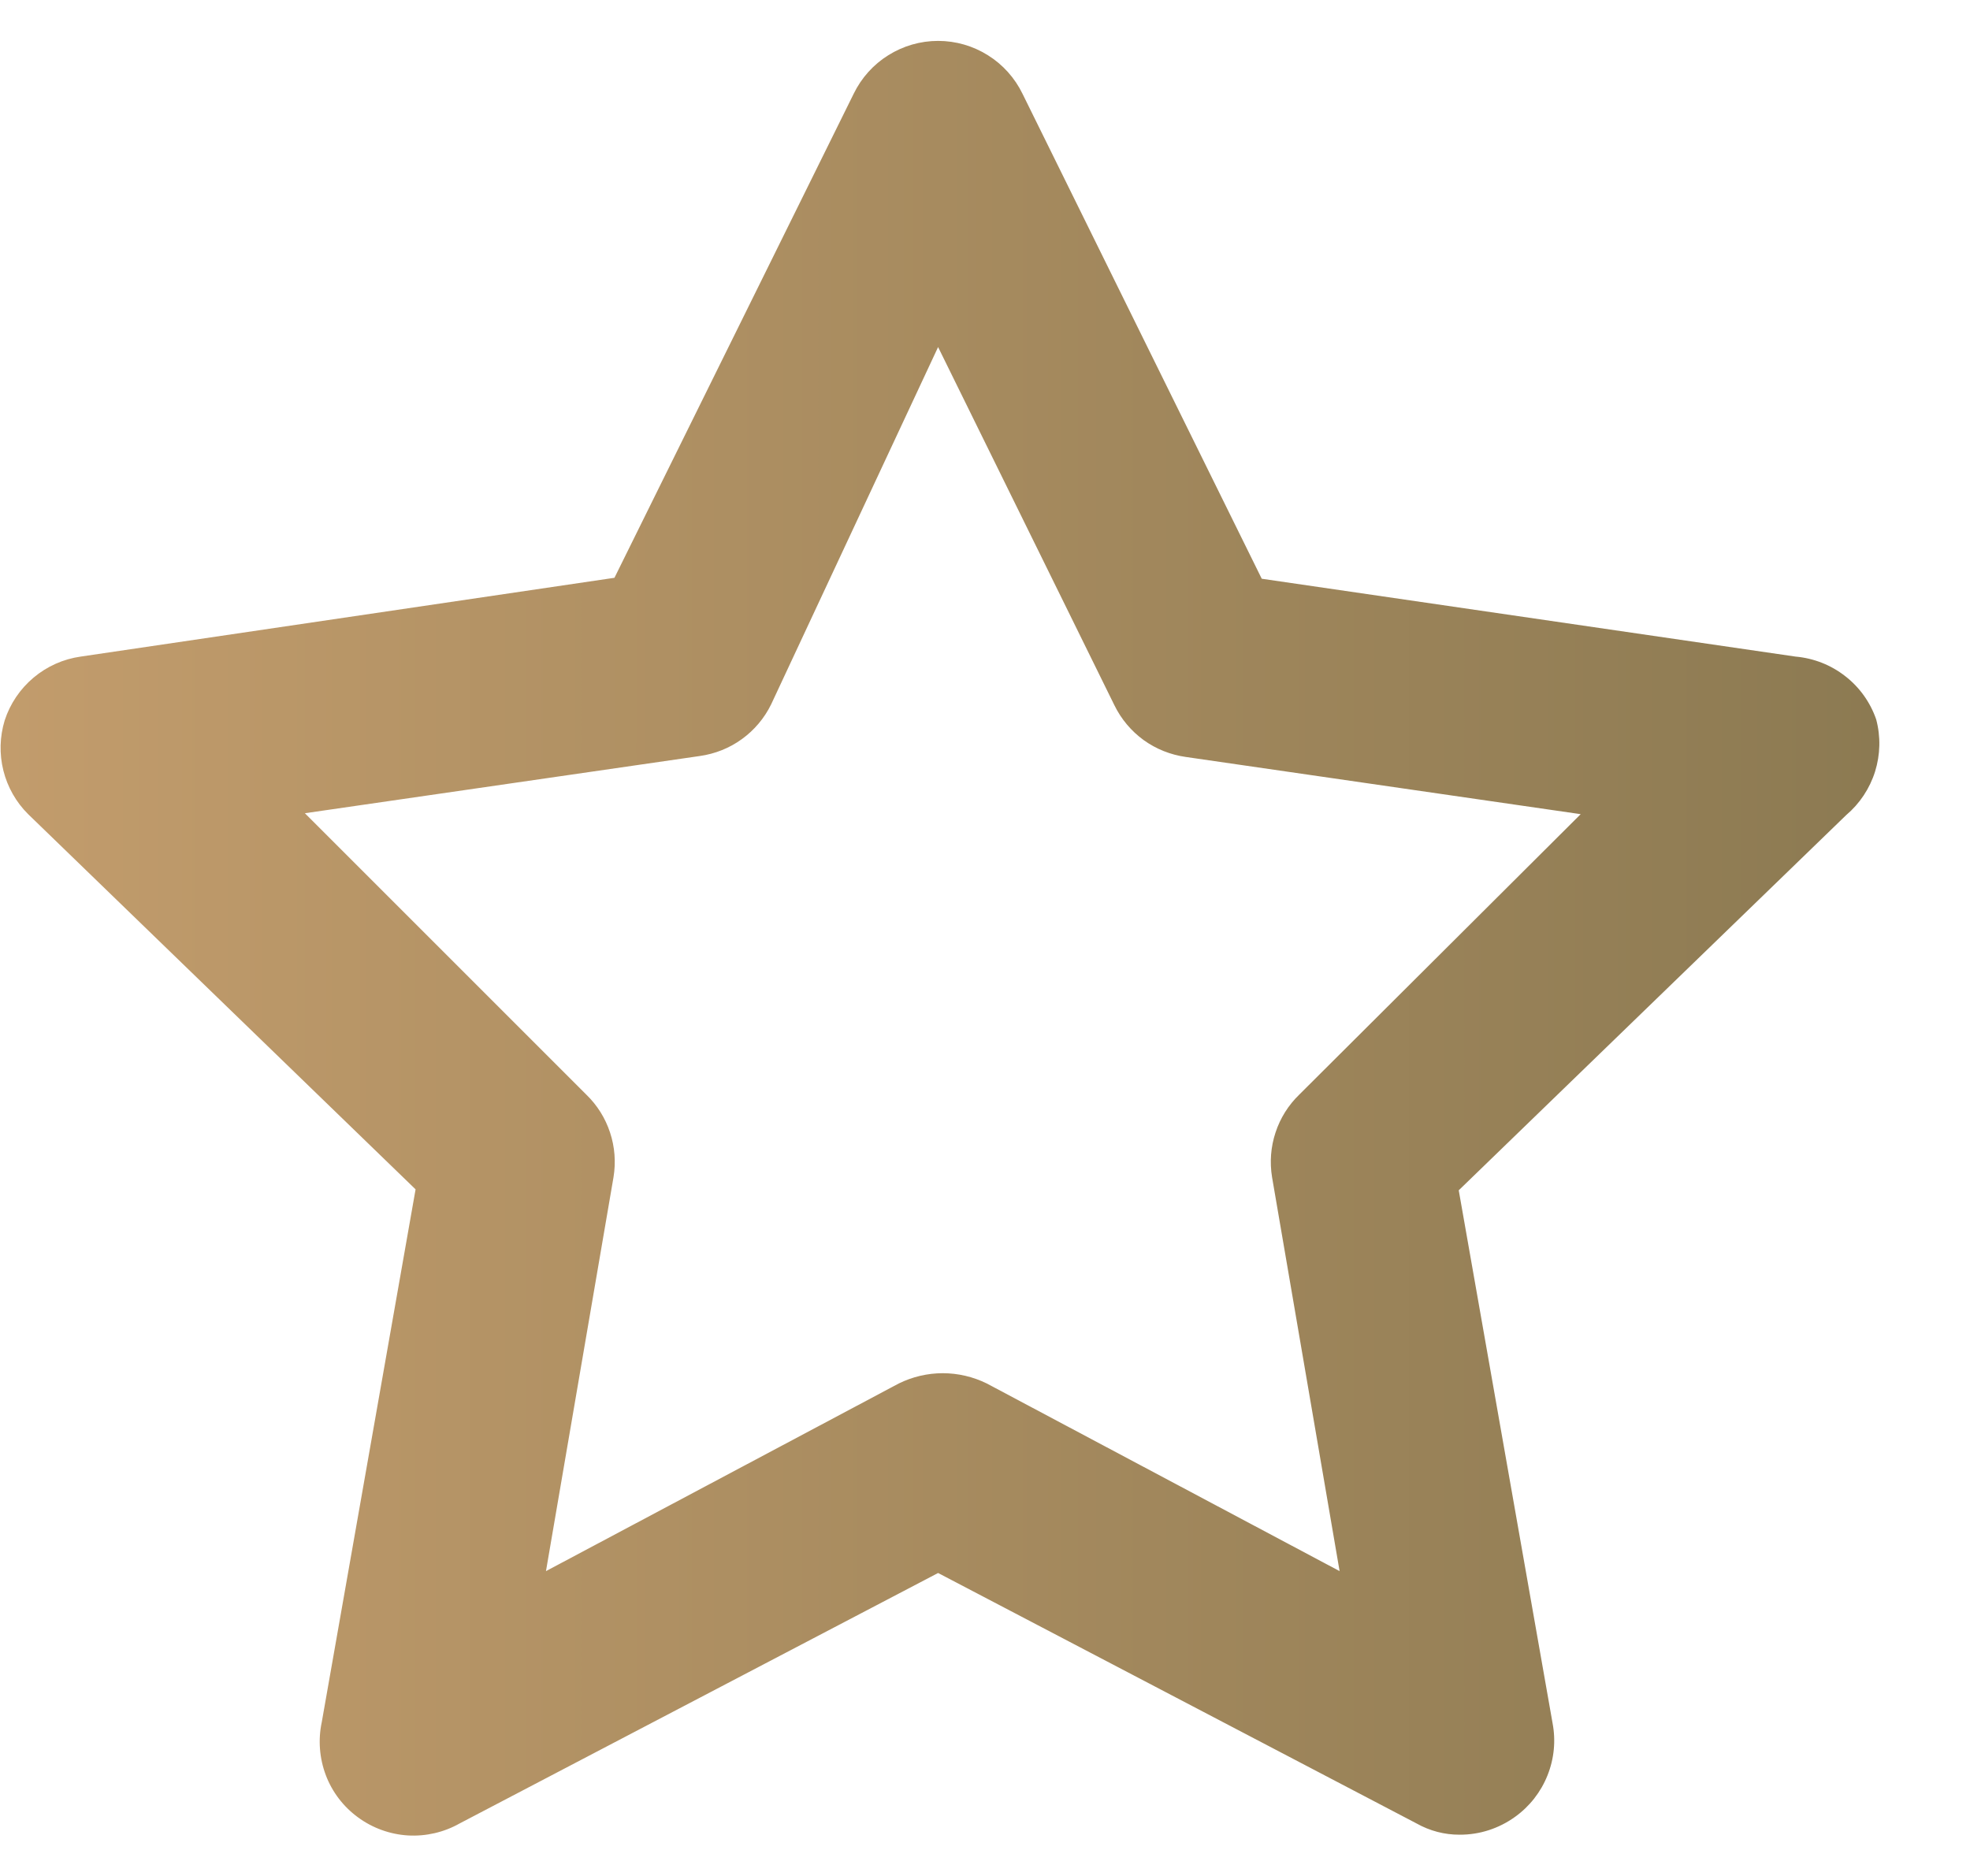
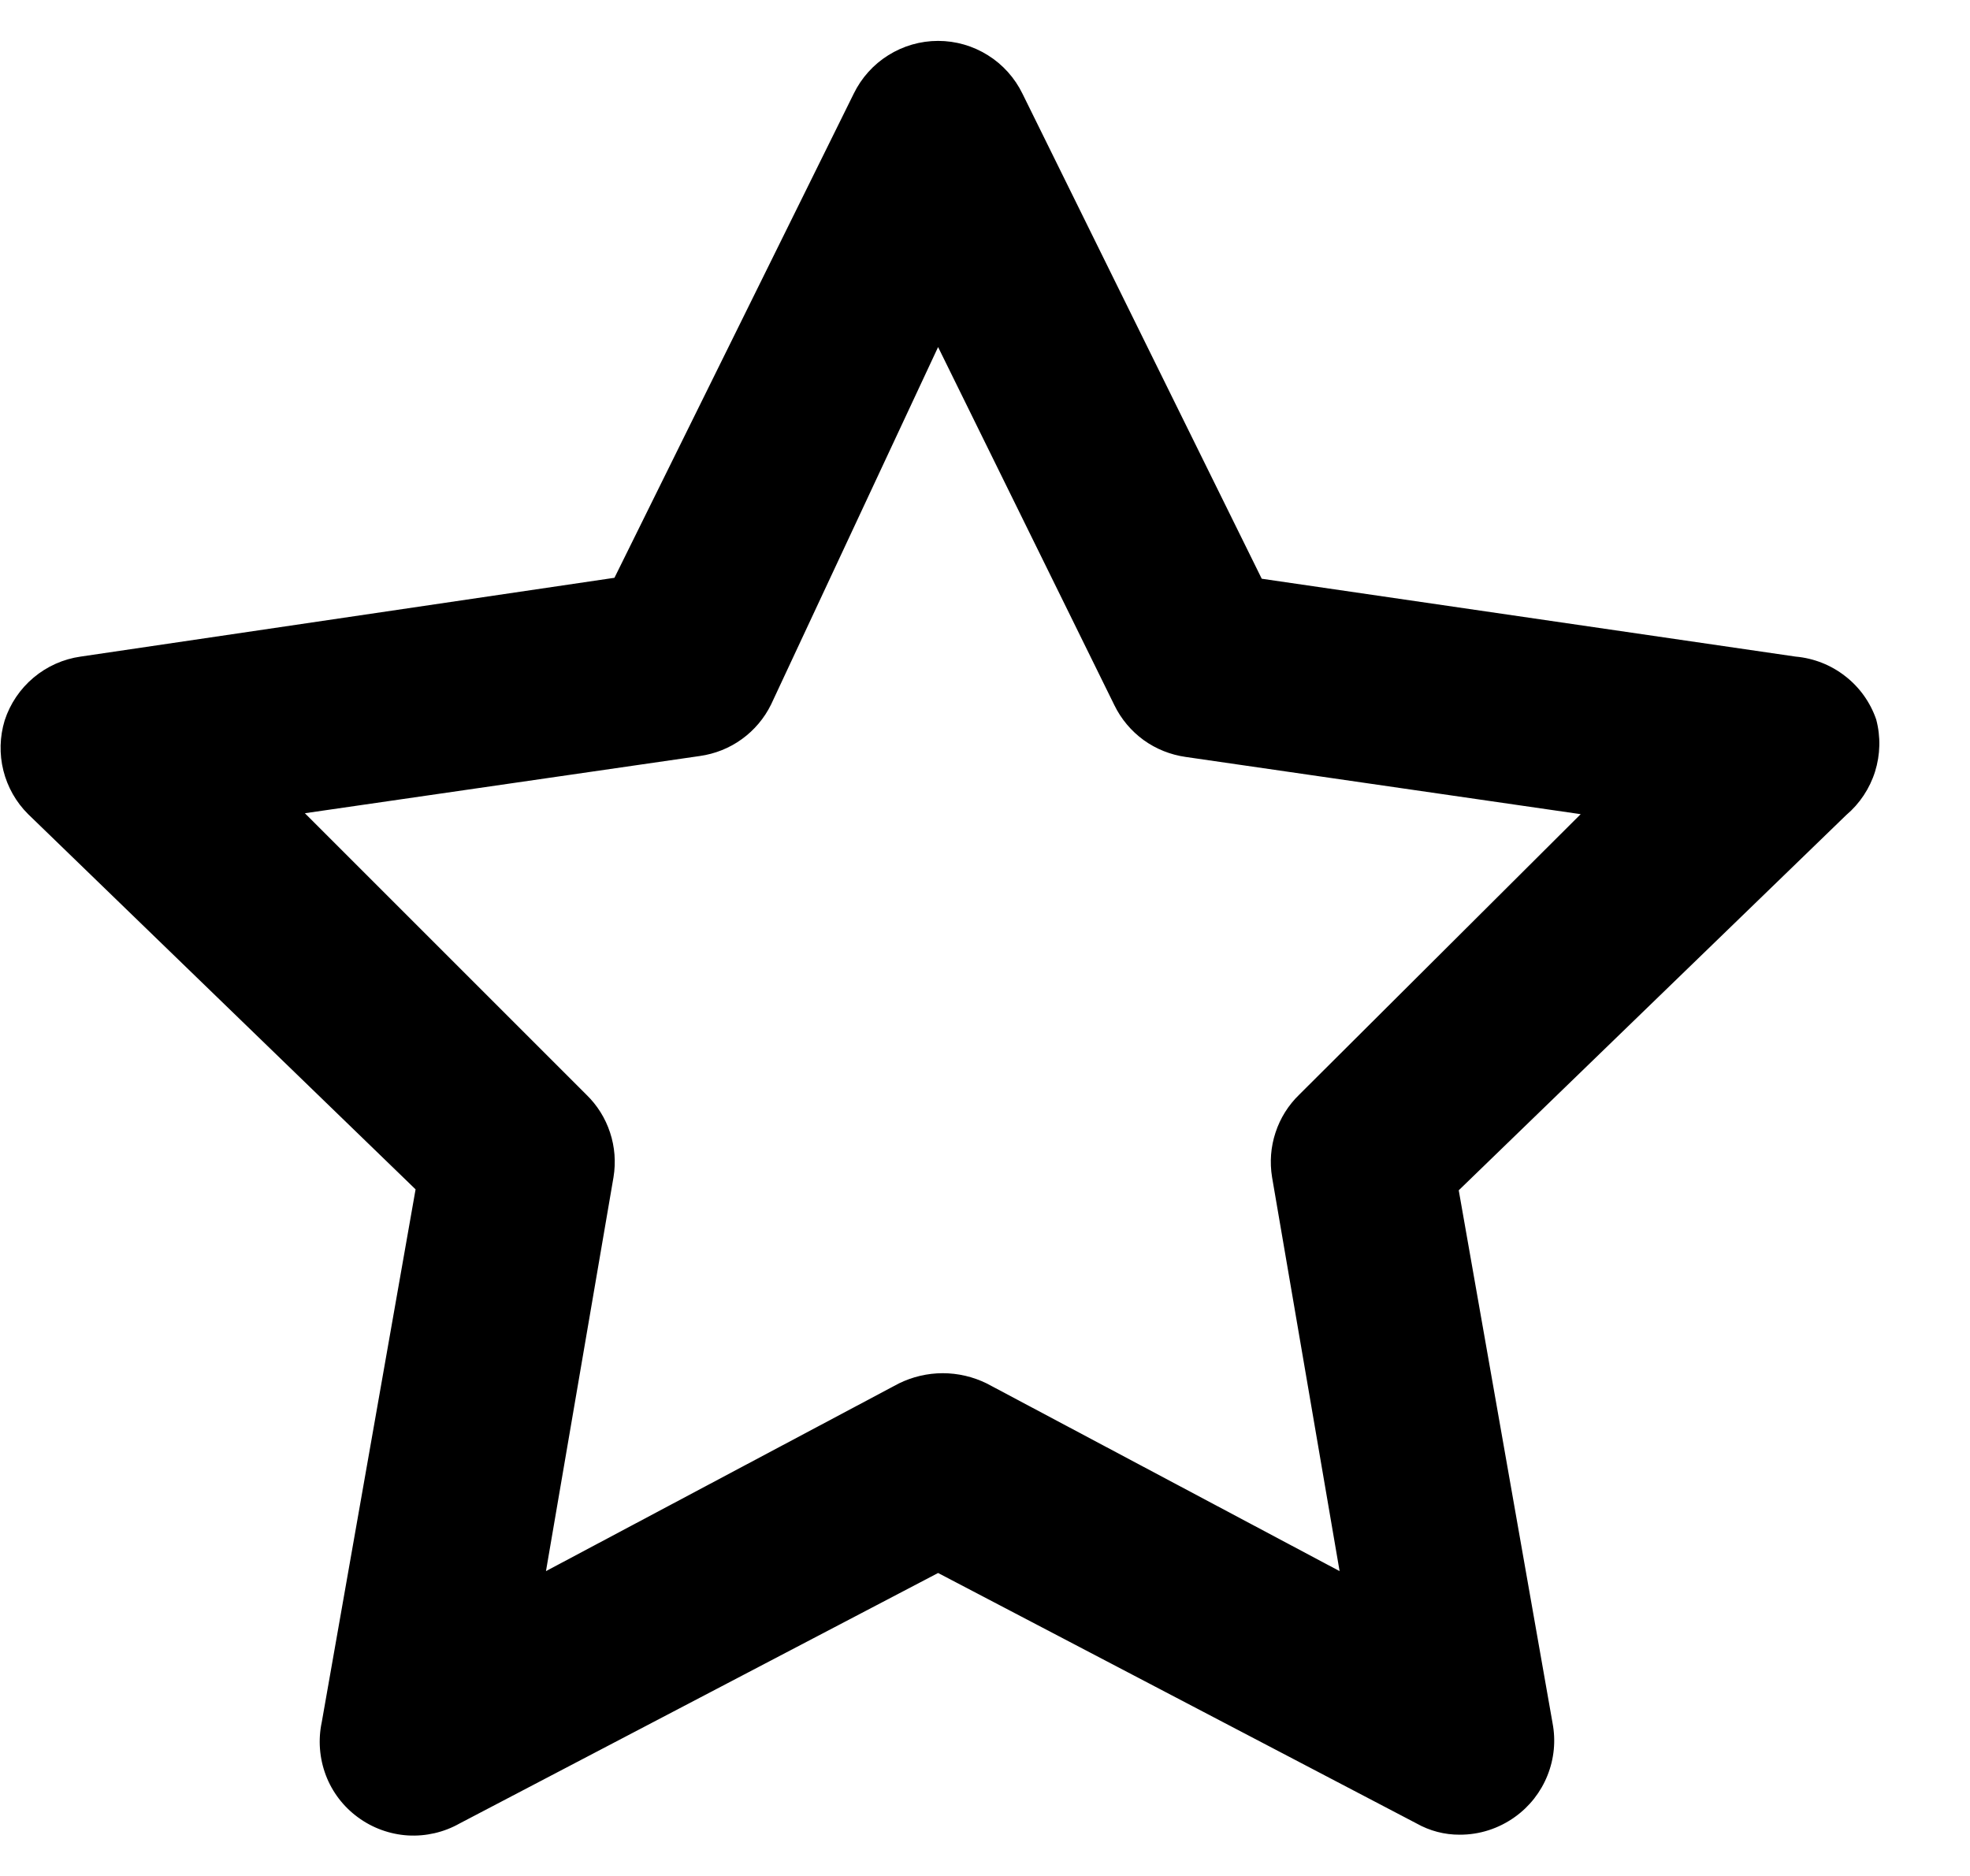
<svg xmlns="http://www.w3.org/2000/svg" width="21" height="20" viewBox="0 0 21 20" fill="none">
  <path d="M20 7.67C19.937 7.487 19.822 7.326 19.669 7.208C19.517 7.089 19.333 7.017 19.14 7L13.45 6.17L10.9 1C10.818 0.831 10.69 0.688 10.531 0.589C10.372 0.489 10.188 0.436 10 0.436C9.812 0.436 9.628 0.489 9.469 0.589C9.31 0.688 9.182 0.831 9.1 1L6.55 6.16L0.86 7C0.675 7.026 0.501 7.104 0.358 7.224C0.215 7.344 0.108 7.502 0.05 7.68C-0.003 7.854 -0.008 8.039 0.036 8.215C0.08 8.391 0.171 8.552 0.3 8.68L4.43 12.68L3.43 18.36C3.39 18.548 3.405 18.744 3.473 18.925C3.541 19.105 3.66 19.261 3.816 19.375C3.971 19.489 4.156 19.556 4.348 19.568C4.541 19.579 4.732 19.535 4.9 19.44L10 16.77L15.1 19.44C15.24 19.519 15.399 19.561 15.56 19.56C15.772 19.561 15.978 19.494 16.15 19.37C16.305 19.259 16.425 19.106 16.496 18.928C16.567 18.751 16.586 18.558 16.55 18.37L15.55 12.69L19.68 8.69C19.824 8.568 19.931 8.407 19.988 8.226C20.044 8.046 20.049 7.853 20 7.67ZM13.85 11.67C13.734 11.782 13.647 11.921 13.597 12.074C13.546 12.228 13.534 12.391 13.56 12.55L14.28 16.75L10.52 14.75C10.374 14.678 10.213 14.64 10.05 14.64C9.887 14.64 9.726 14.678 9.58 14.75L5.82 16.75L6.54 12.55C6.566 12.391 6.554 12.228 6.503 12.074C6.453 11.921 6.366 11.782 6.25 11.67L3.25 8.67L7.46 8.06C7.622 8.037 7.776 7.976 7.908 7.88C8.041 7.784 8.148 7.657 8.22 7.51L10 3.7L11.88 7.52C11.952 7.667 12.059 7.794 12.191 7.89C12.324 7.986 12.478 8.047 12.64 8.07L16.85 8.68L13.85 11.67Z" fill="url(#paint0_linear_553_9581)" />
  <defs>
    <linearGradient id="paint0_linear_553_9581" x1="0.006" y1="10.002" x2="20.034" y2="10.002" gradientUnits="userSpaceOnUse">
-       <stop stop-color="#C29C6C" />
-       <stop offset="1" stop-color="#8C7A52" />
+       <stop stopColor="#C29C6C" />
+       <stop offset="1" stopColor="#8C7A52" />
    </linearGradient>
  </defs>
</svg>
